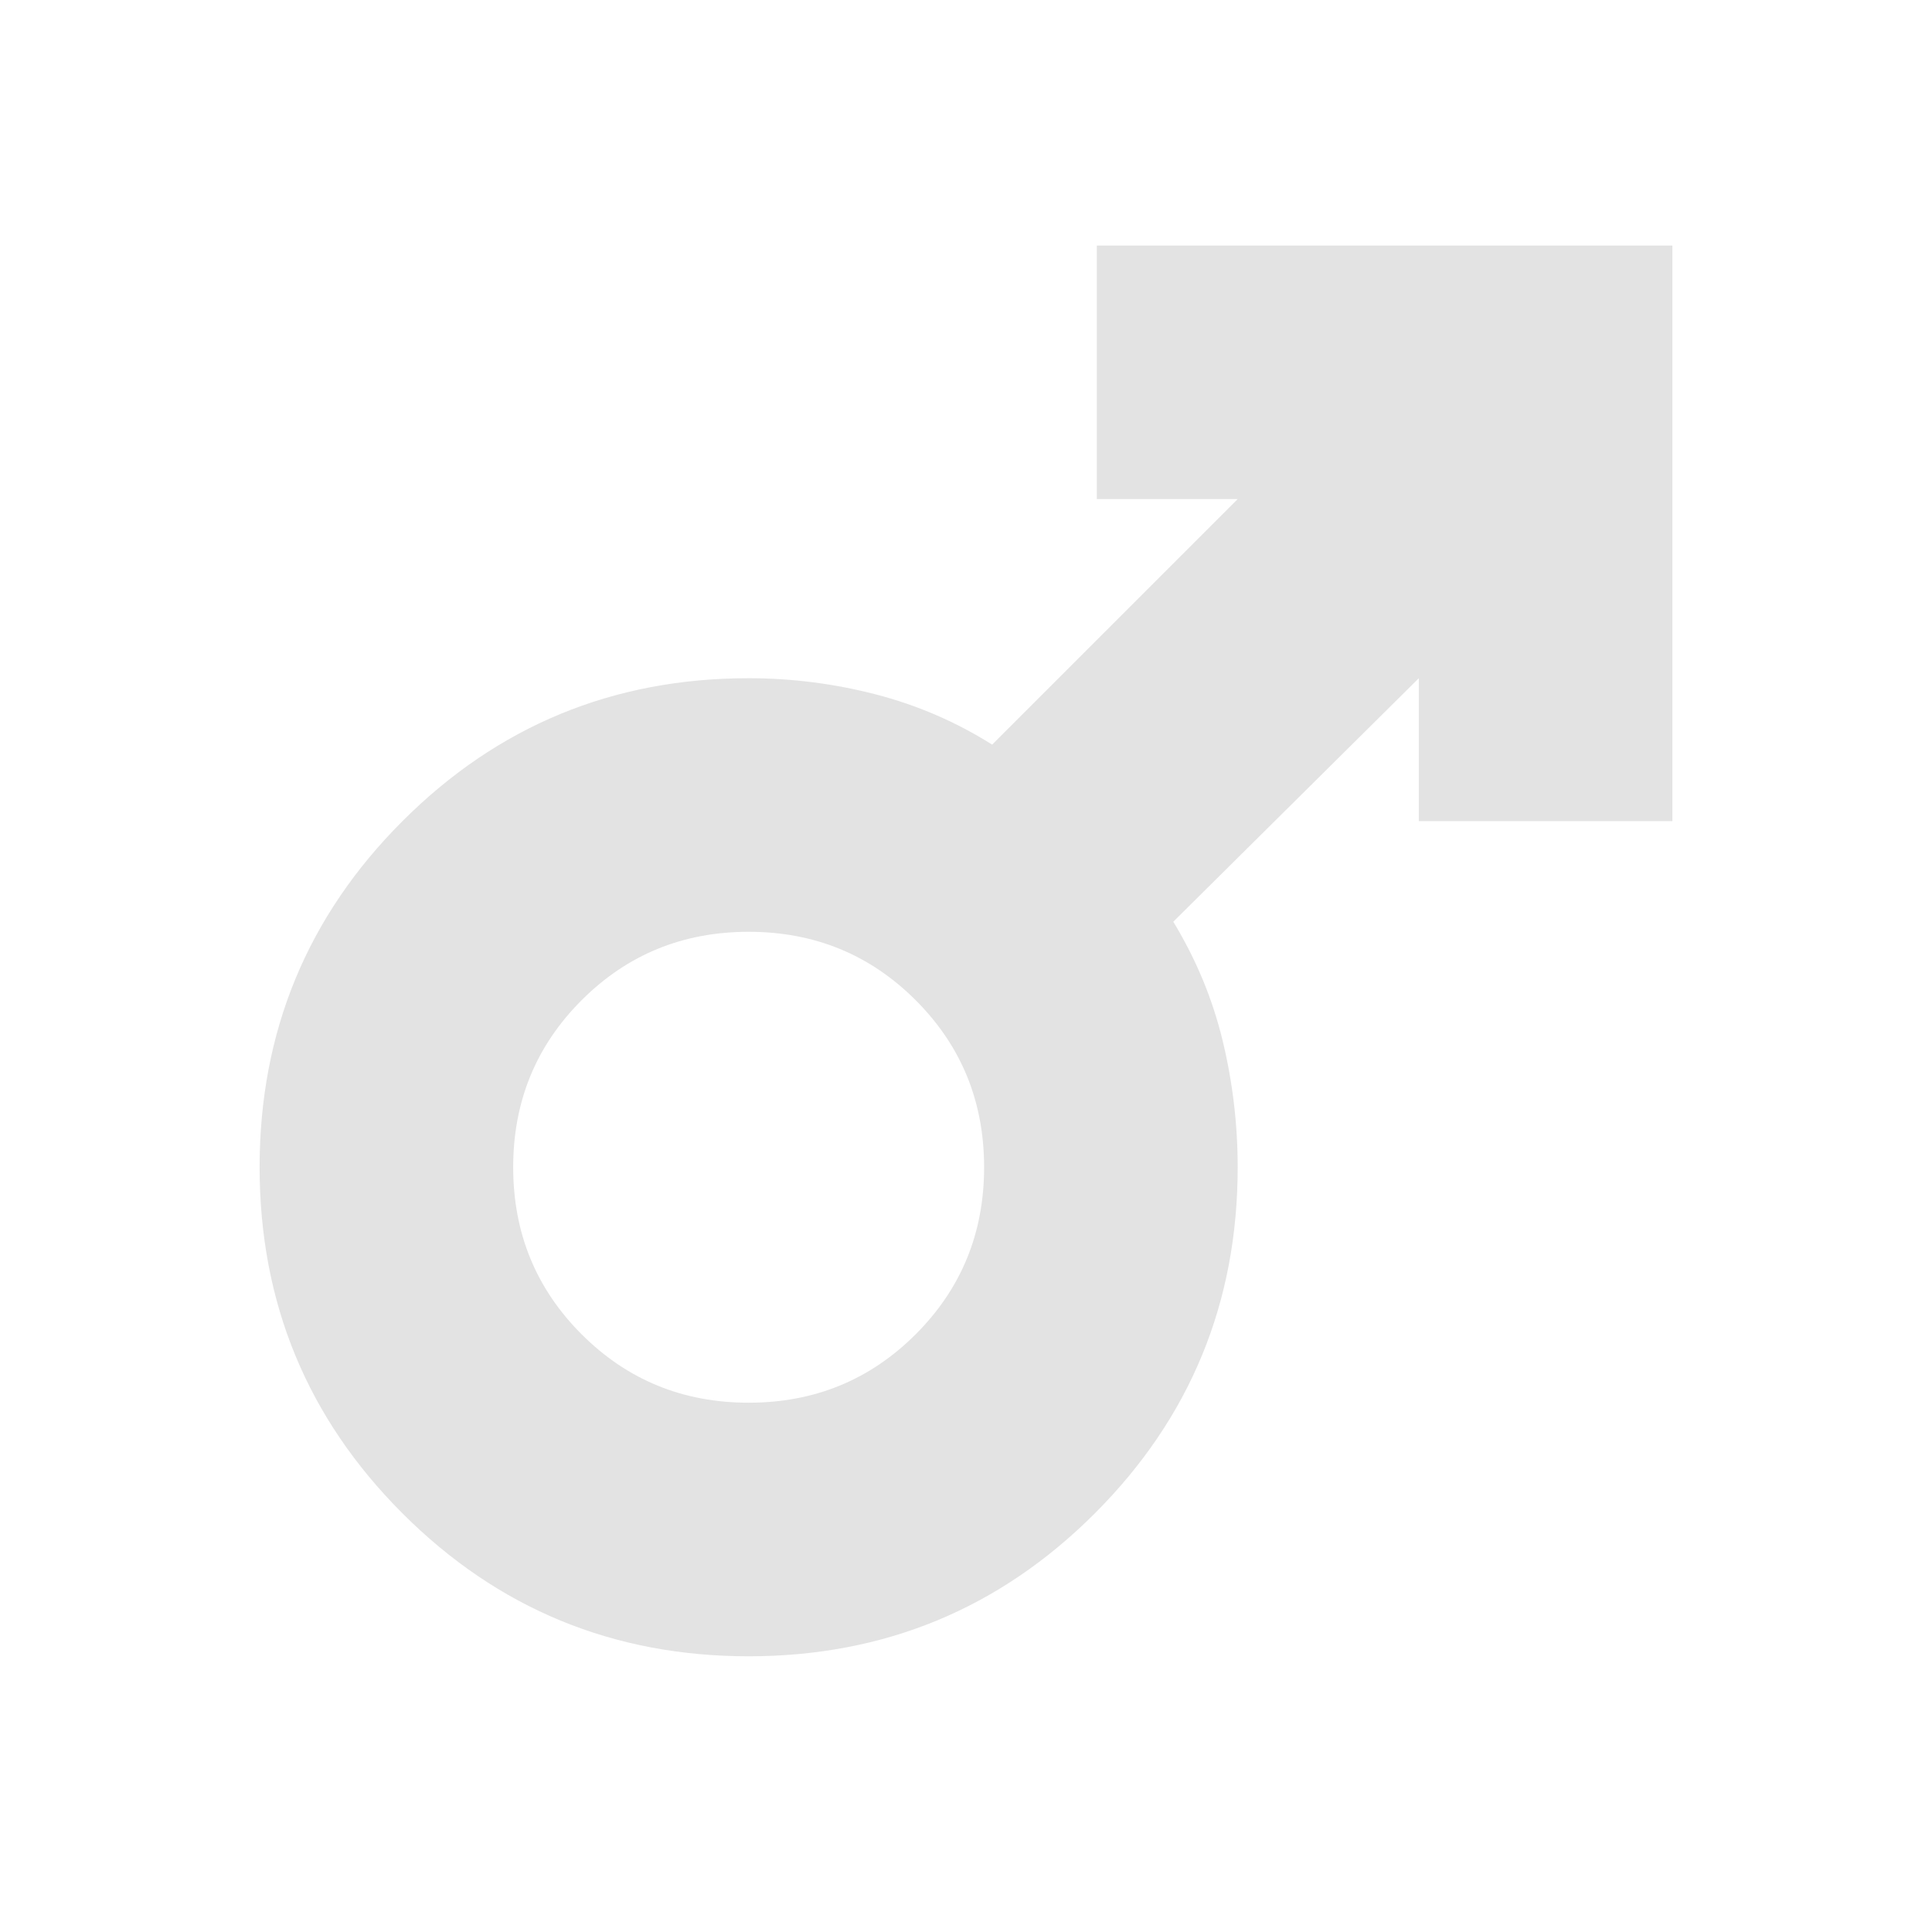
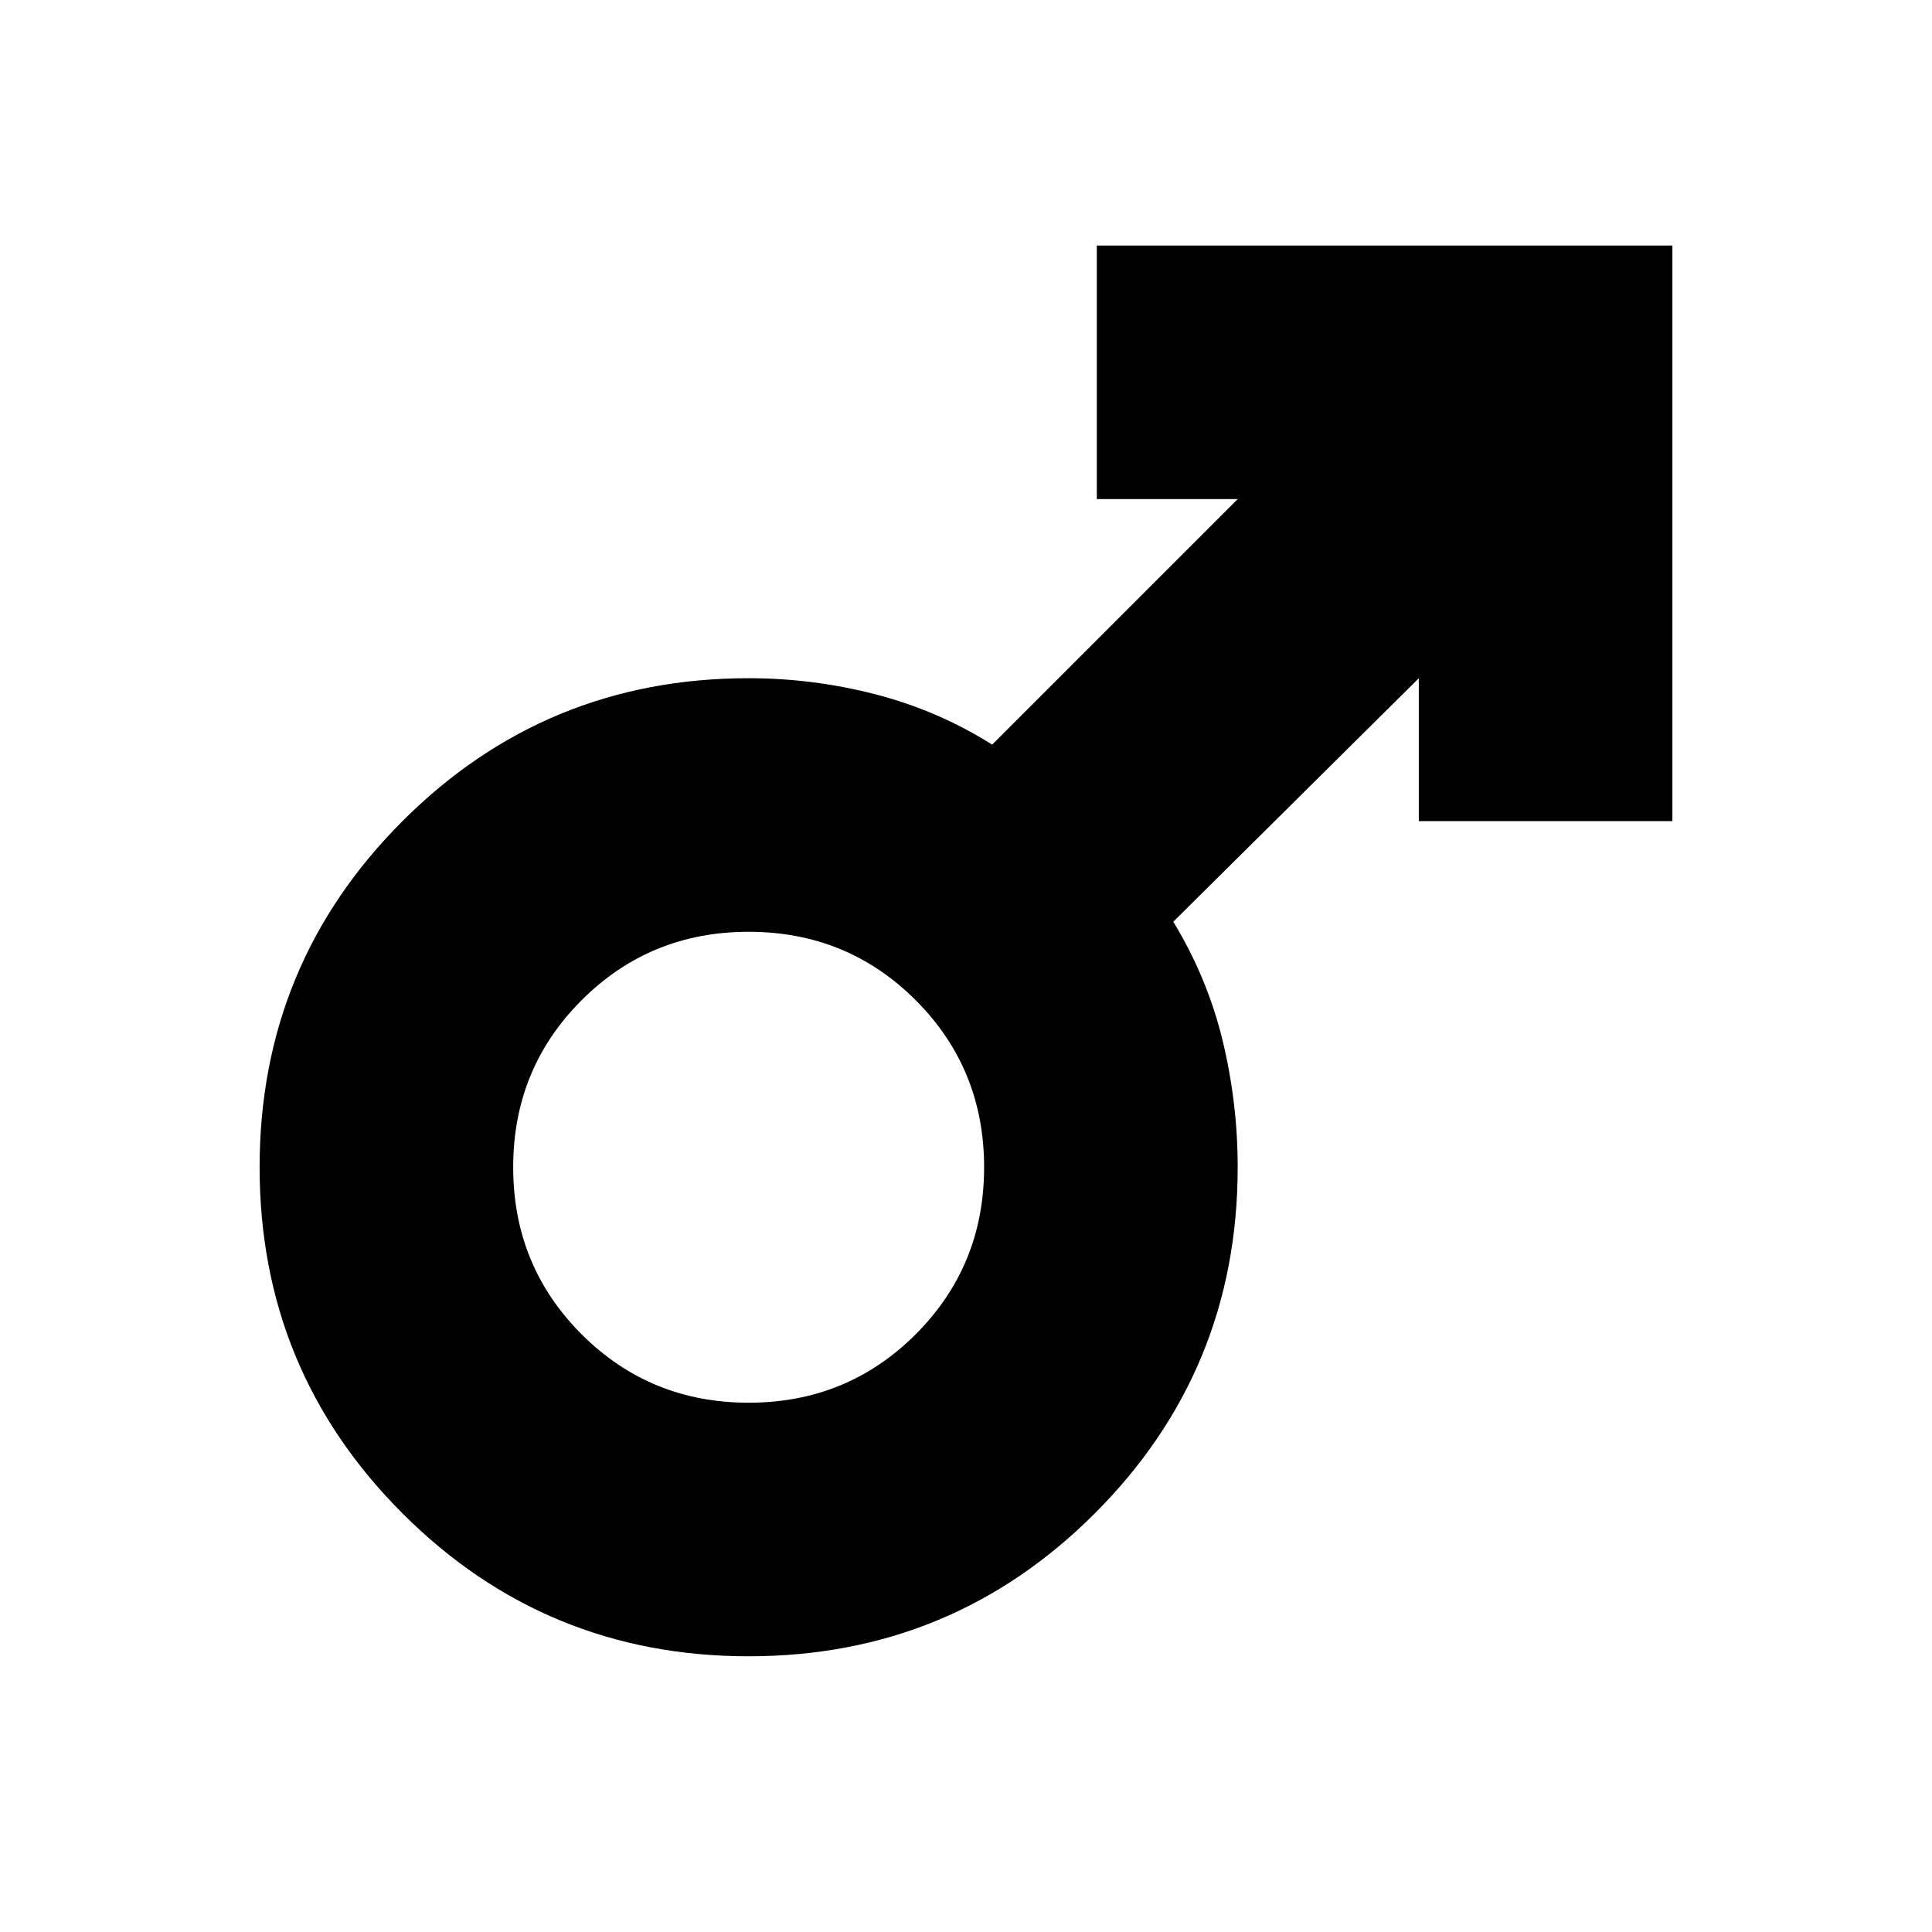
- <svg xmlns="http://www.w3.org/2000/svg" height="24px" viewBox="0 -960 960 960" width="24px" fill="#e3e3e3">
+ <svg xmlns="http://www.w3.org/2000/svg" height="24px" viewBox="0 -960 960 960" width="24px" fill="#000000">
  <path d="M831-838v286H705v-71L583-502q17 28 24.5 59t7.5 63q0 101-71 172t-172 71q-101 0-172-71t-71-172q0-101 71-172t172-71q32 0 63 8t58 25l122-122h-70v-126h286ZM372-497q-49 0-83 34t-34 83q0 49 34 83t83 34q49 0 83-34t34-83q0-49-34-83t-83-34Z" />
</svg>
